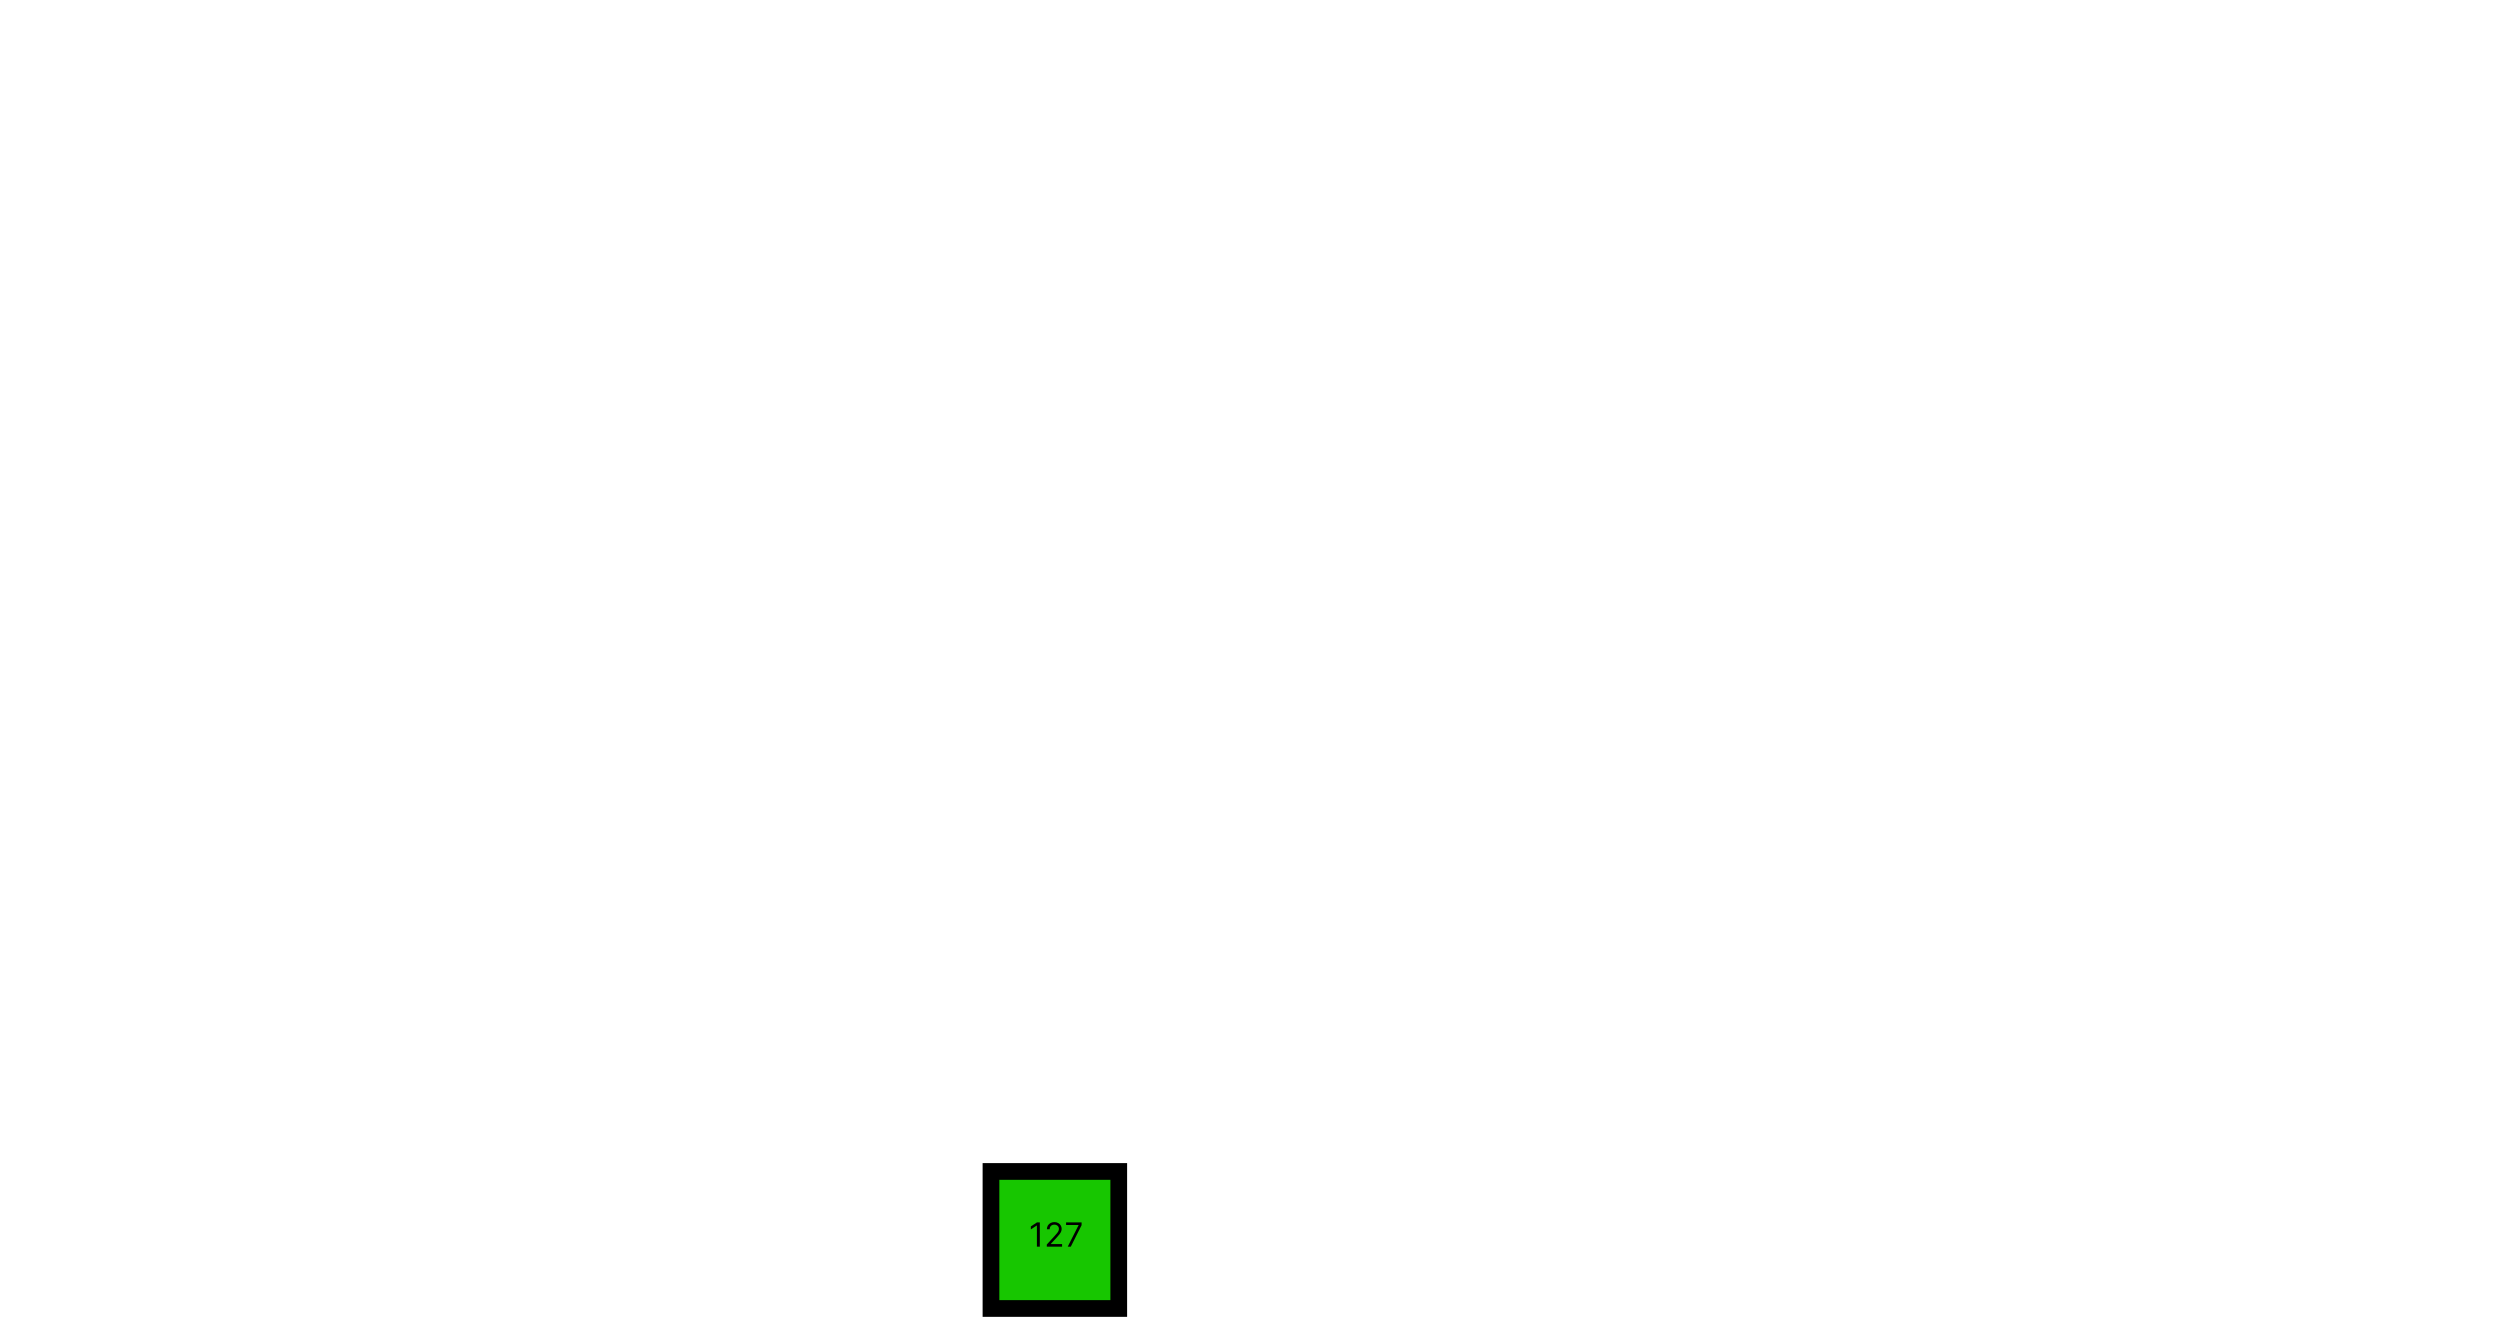
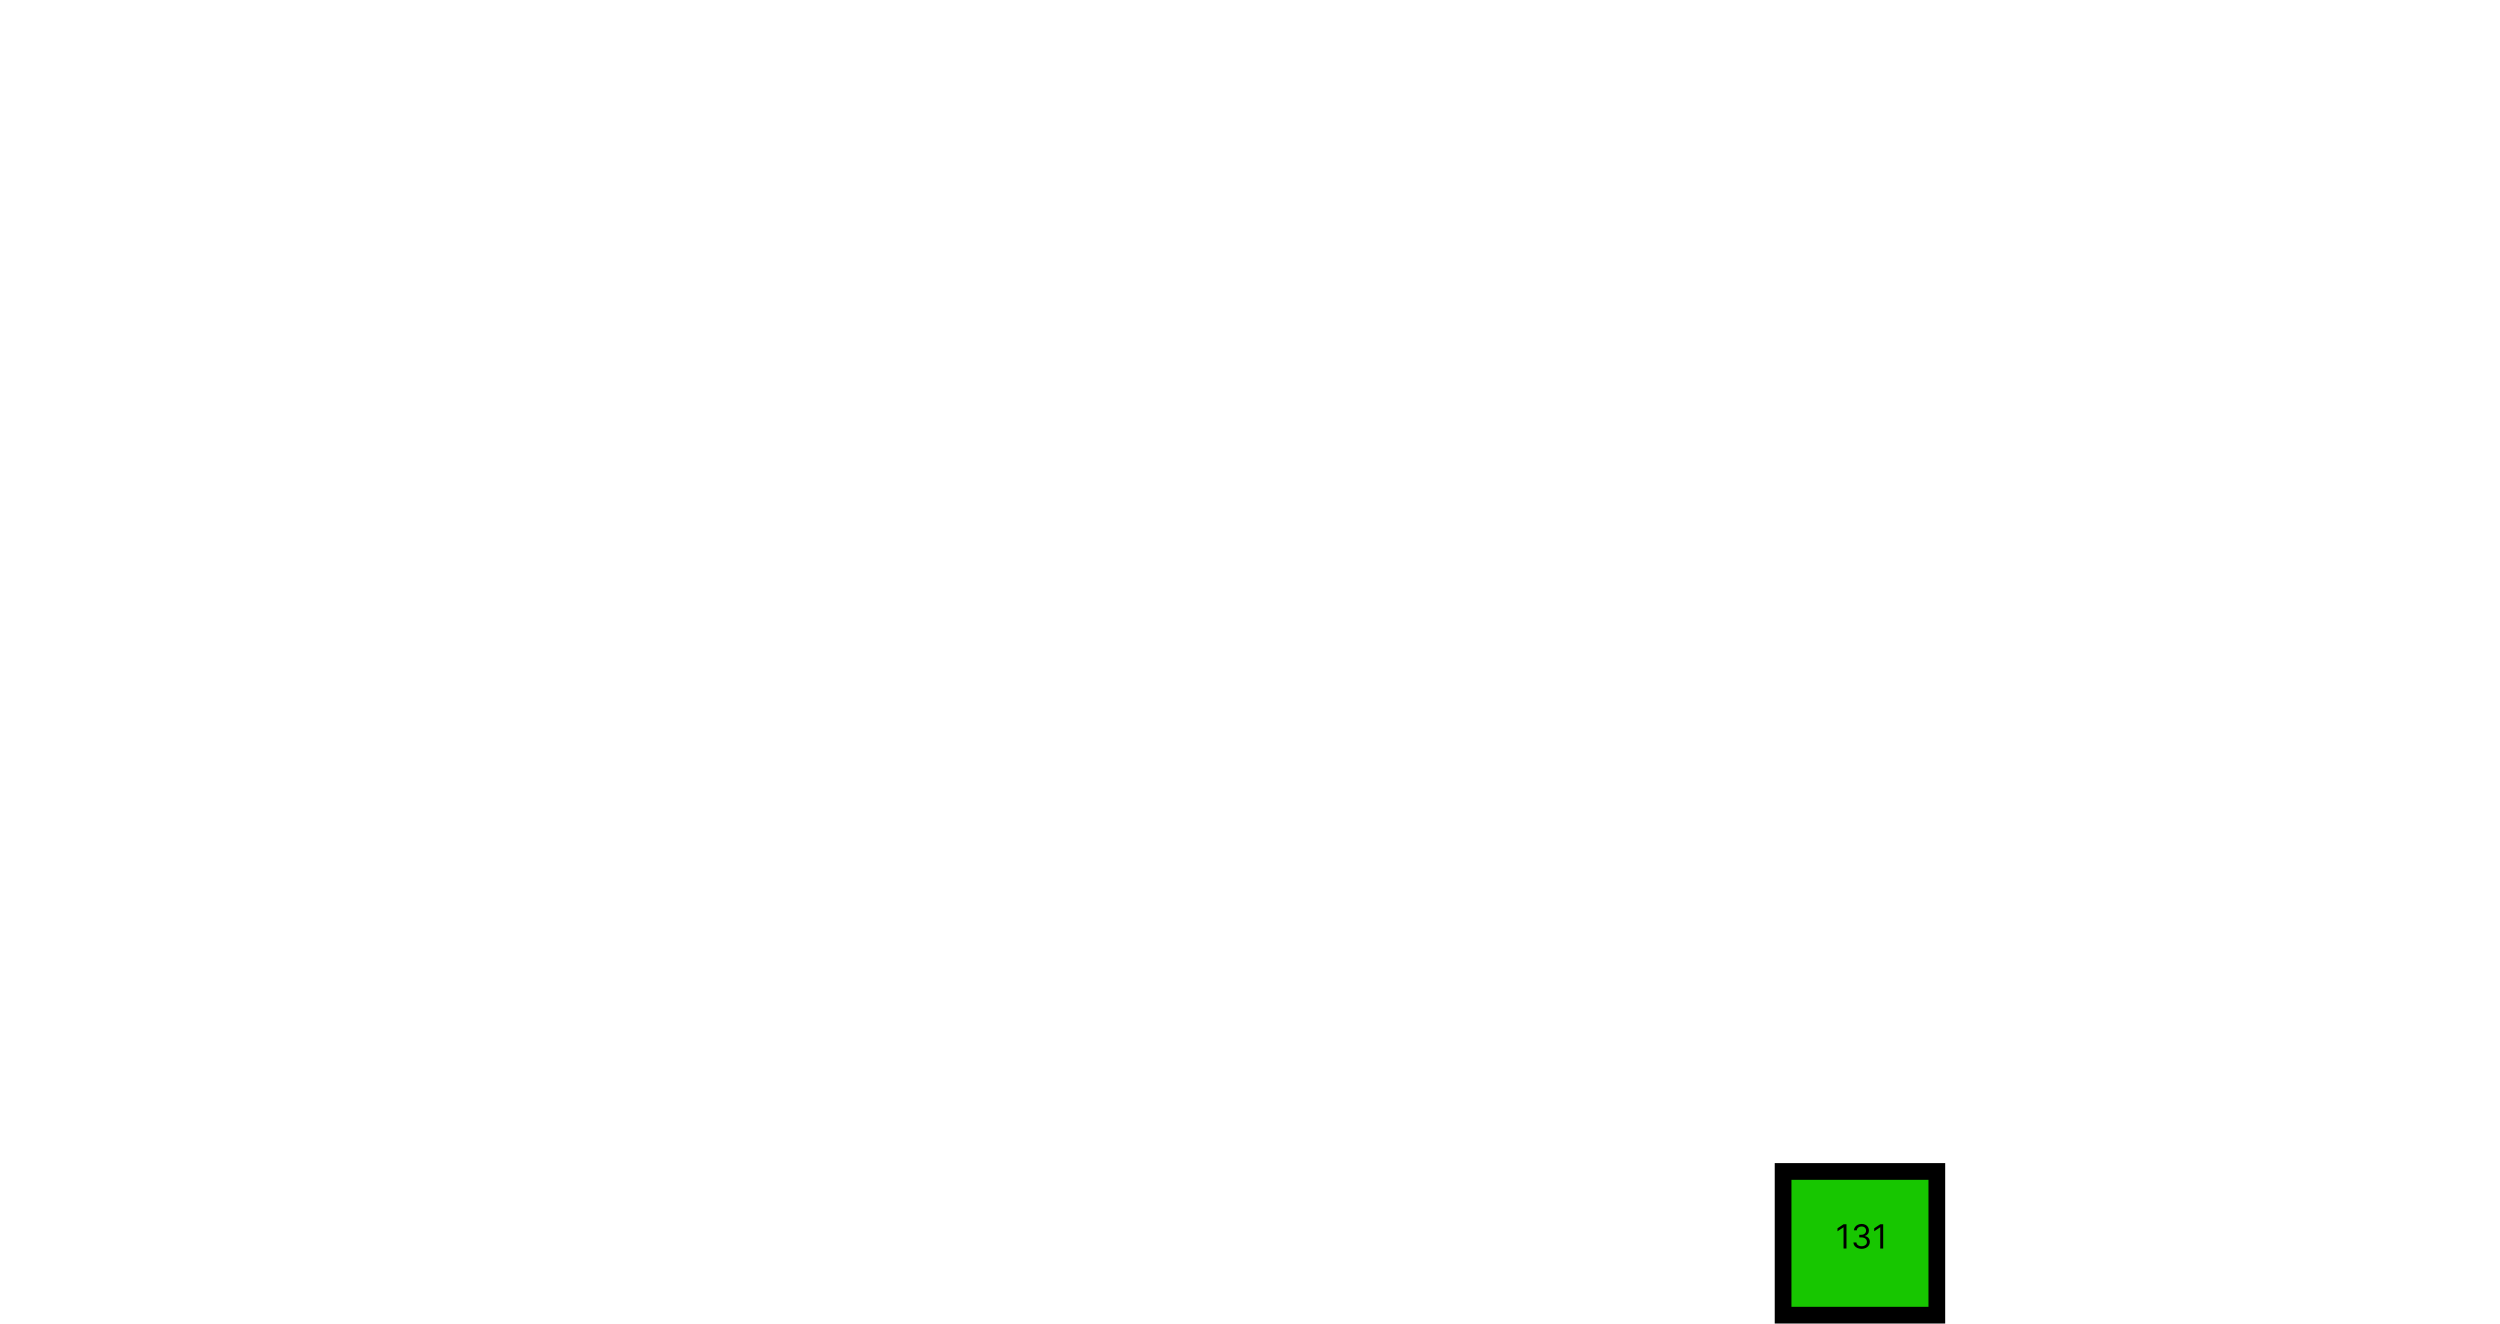
- <svg xmlns="http://www.w3.org/2000/svg" width="748" height="394" viewBox="0 0 748 394" fill="none">
-   <path d="M334.731 350.5L334.731 391.5L296.5 391.5L296.5 350.5L334.731 350.5Z" fill="#17C600" stroke="black" stroke-width="5" />
-   <path d="M311.117 365.75L311.117 373L310.239 373L310.239 366.67L310.196 366.67L308.426 367.845L308.426 366.953L310.239 365.75L311.117 365.75ZM313.202 373L313.202 372.363L315.595 369.743C315.876 369.436 316.107 369.169 316.289 368.943C316.471 368.714 316.605 368.499 316.693 368.299C316.782 368.096 316.827 367.883 316.827 367.661C316.827 367.406 316.766 367.186 316.643 366.999C316.523 366.813 316.357 366.669 316.147 366.567C315.937 366.466 315.701 366.415 315.439 366.415C315.161 366.415 314.918 366.473 314.71 366.589C314.505 366.702 314.345 366.861 314.232 367.067C314.121 367.272 314.066 367.513 314.066 367.789L313.23 367.789C313.23 367.364 313.328 366.991 313.524 366.67C313.72 366.349 313.987 366.099 314.324 365.919C314.664 365.74 315.045 365.65 315.468 365.65C315.892 365.65 316.269 365.74 316.597 365.919C316.925 366.099 317.182 366.341 317.369 366.645C317.555 366.95 317.648 367.288 317.648 367.661C317.648 367.928 317.6 368.189 317.503 368.444C317.409 368.696 317.244 368.978 317.008 369.29C316.774 369.599 316.449 369.977 316.034 370.423L314.406 372.164L314.406 372.221L317.776 372.221L317.776 373L313.202 373ZM319.465 373L322.707 366.585L322.707 366.528L318.969 366.528L318.969 365.75L323.614 365.75L323.614 366.571L320.385 373L319.465 373Z" fill="black" />
+ <svg xmlns="http://www.w3.org/2000/svg" width="748" height="396" viewBox="0 0 748 396" fill="none">
+   <path d="M579.5 350.5L579.5 393.5L533.5 393.5L533.5 350.5L579.5 350.5Z" fill="#17C600" stroke="black" stroke-width="5" />
+   <path d="M552.466 366.305L552.466 373.556L551.588 373.556L551.588 367.226L551.545 367.226L549.775 368.401L549.775 367.509L551.588 366.305L552.466 366.305ZM557.001 373.655C556.533 373.655 556.117 373.575 555.751 373.414C555.388 373.254 555.098 373.031 554.884 372.745C554.671 372.457 554.556 372.123 554.537 371.743L555.429 371.743C555.448 371.977 555.528 372.179 555.67 372.348C555.811 372.516 555.997 372.646 556.225 372.738C556.454 372.83 556.708 372.876 556.987 372.876C557.298 372.876 557.574 372.822 557.815 372.713C558.056 372.605 558.245 372.453 558.381 372.26C558.518 372.066 558.587 371.842 558.587 371.587C558.587 371.321 558.521 371.086 558.389 370.883C558.256 370.677 558.063 370.517 557.808 370.401C557.553 370.286 557.242 370.228 556.873 370.228L556.293 370.228L556.293 369.449L556.873 369.449C557.161 369.449 557.414 369.397 557.631 369.293C557.85 369.189 558.022 369.043 558.144 368.854C558.269 368.665 558.332 368.444 558.332 368.189C558.332 367.943 558.278 367.73 558.169 367.548C558.061 367.366 557.907 367.224 557.709 367.123C557.513 367.022 557.282 366.971 557.015 366.971C556.765 366.971 556.529 367.017 556.307 367.109C556.087 367.199 555.908 367.33 555.769 367.502C555.63 367.672 555.554 367.877 555.542 368.118L554.693 368.118C554.707 367.738 554.821 367.405 555.036 367.119C555.251 366.832 555.532 366.607 555.879 366.447C556.228 366.286 556.611 366.206 557.029 366.206C557.478 366.206 557.862 366.297 558.183 366.479C558.504 366.658 558.751 366.895 558.923 367.19C559.095 367.485 559.182 367.804 559.182 368.146C559.182 368.554 559.074 368.903 558.859 369.191C558.647 369.478 558.358 369.678 557.992 369.789L557.992 369.845C558.45 369.921 558.808 370.116 559.065 370.43C559.322 370.741 559.451 371.127 559.451 371.587C559.451 371.981 559.343 372.335 559.128 372.649C558.916 372.961 558.626 373.206 558.258 373.386C557.889 373.565 557.47 373.655 557.001 373.655ZM563.448 366.305L563.448 373.556L562.57 373.556L562.57 367.226L562.527 367.226L560.757 368.401L560.757 367.509L562.57 366.305L563.448 366.305Z" fill="black" />
</svg>
